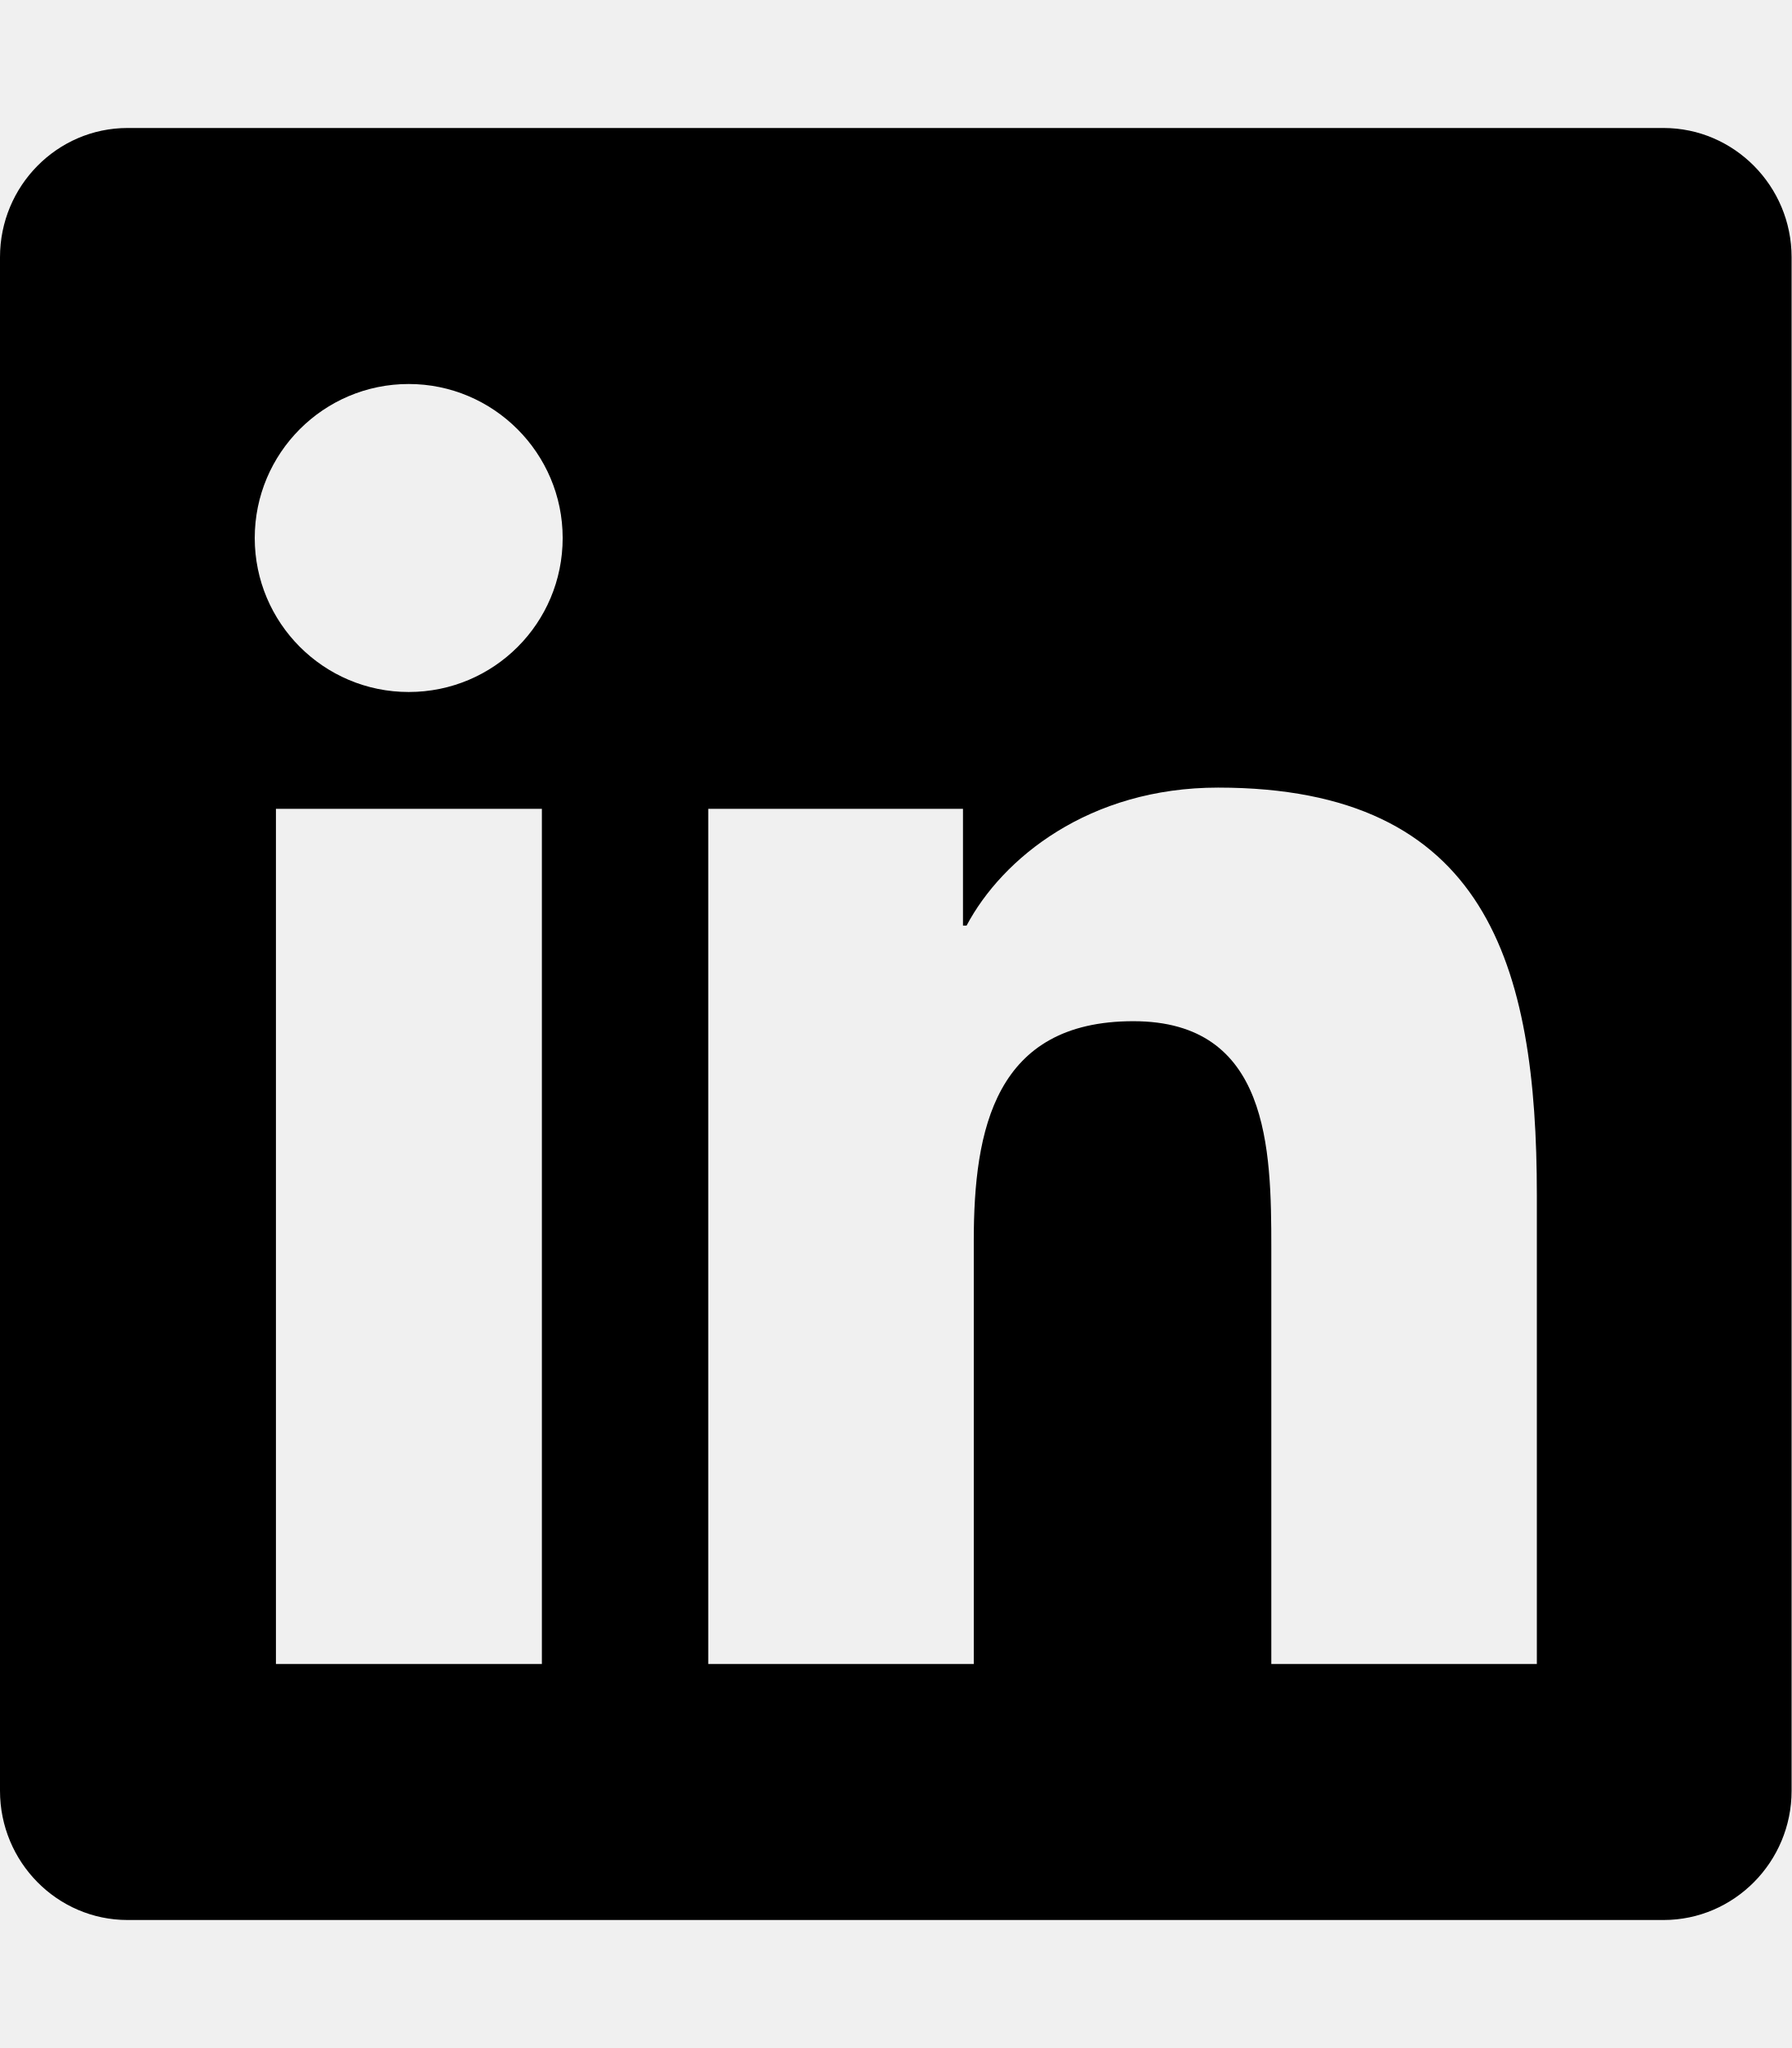
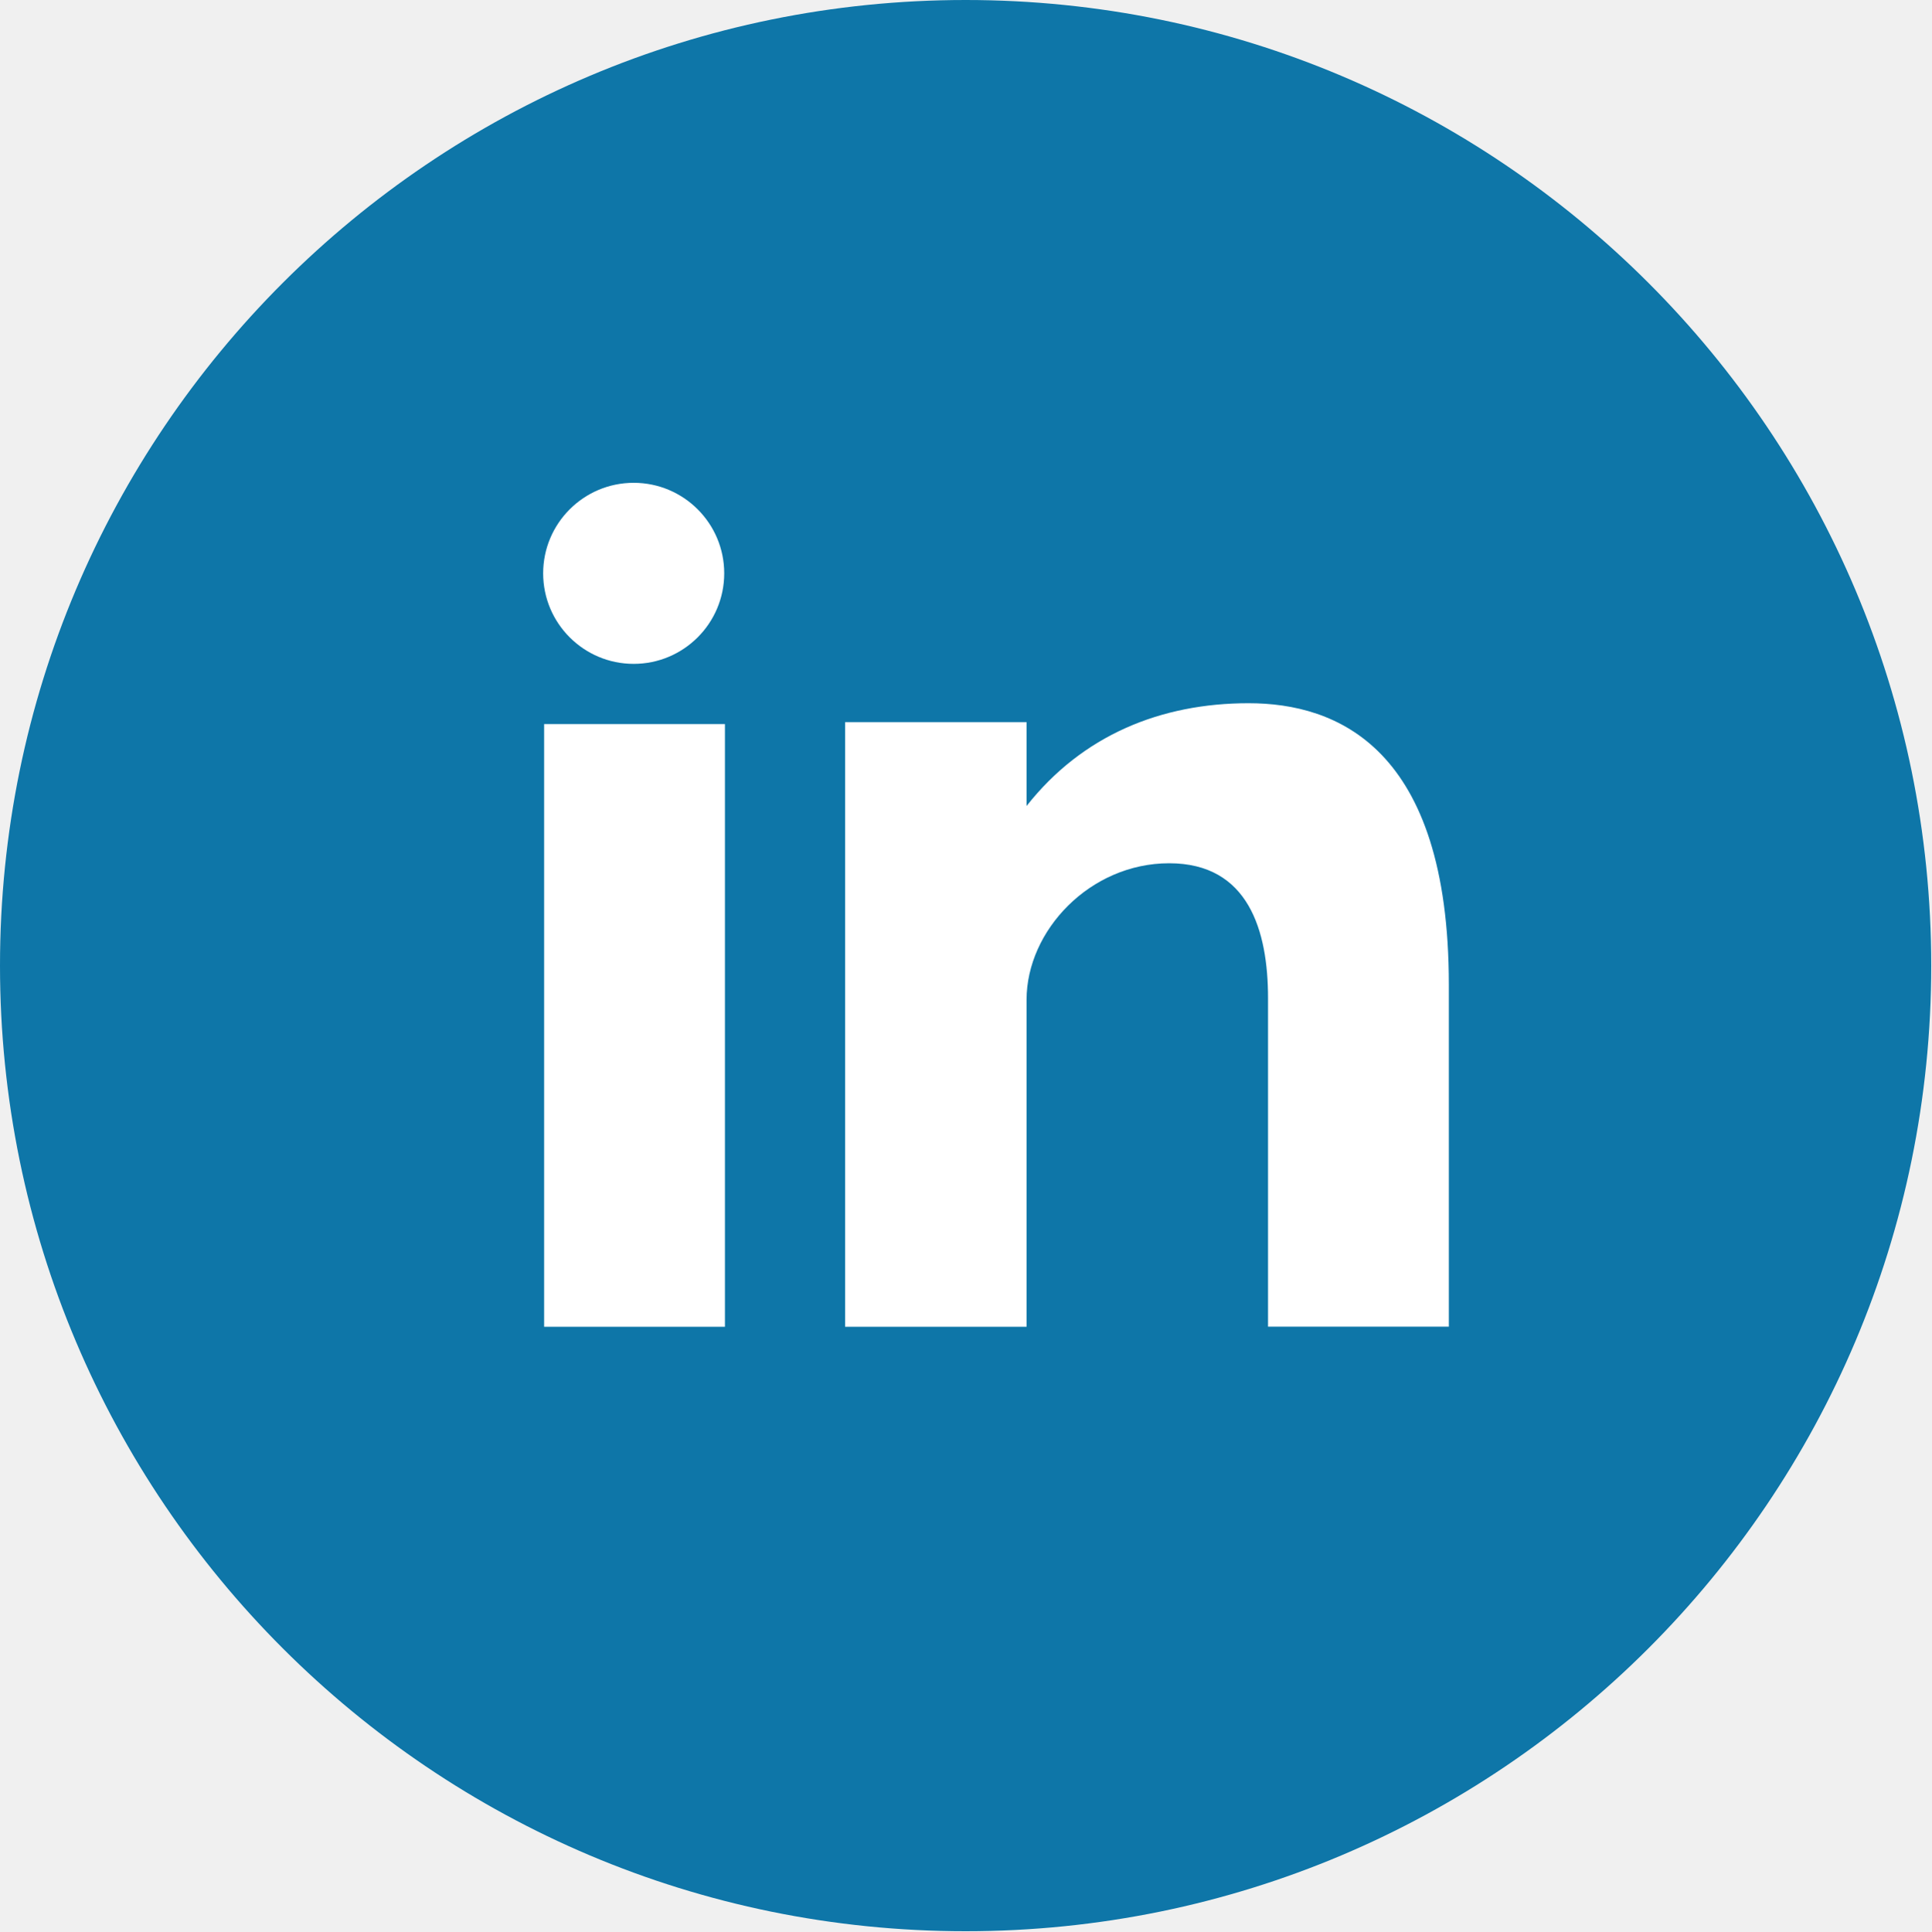
- <svg xmlns="http://www.w3.org/2000/svg" viewBox="0 0 448 512">
-   <path d="M416 32H31.9C14.3 32 0 46.5 0 64.3v383.4C0 465.5 14.3 480 31.9 480H416c17.6 0 32-14.5 32-32.3V64.3c0-17.8-14.4-32.3-32-32.3zM135.4 416H69V202.2h66.5V416zm-33.2-243c-21.3 0-38.5-17.3-38.5-38.5S80.9 96 102.2 96c21.2 0 38.5 17.3 38.5 38.5 0 21.3-17.2 38.5-38.5 38.5zm282.1 243h-66.4V312c0-24.8-.5-56.7-34.5-56.7-34.6 0-39.9 27-39.9 54.9V416h-66.4V202.2h63.7v29.2h.9c8.9-16.8 30.6-34.5 62.9-34.5 67.2 0 79.7 44.3 79.7 101.9V416z" />
+ <svg xmlns="http://www.w3.org/2000/svg" version="1.1" id="Layer_1" x="0px" y="0px" viewBox="0 0 291.319 291.319" style="enable-background:new 0 0 291.319 291.319;" xml:space="preserve">
+   <g>
+     <path style="fill:#0E76A8;" d="M145.659,0c80.45,0,145.66,65.219,145.66,145.66s-65.21,145.659-145.66,145.659S0,226.1,0,145.66   S65.21,0,145.659,0z" />
+     <path style="fill:#FFFFFF;" d="M82.079,200.136h27.275v-90.91H82.079V200.136z M188.338,106.077   c-13.237,0-25.081,4.834-33.483,15.504v-12.654H127.48v91.21h27.375v-49.324c0-10.424,9.55-20.593,21.512-20.593   s14.912,10.169,14.912,20.338v49.57h27.275v-51.6C218.553,112.686,201.584,106.077,188.338,106.077z M95.589,100.141   c7.538,0,13.656-6.118,13.656-13.656S103.127,72.83,95.589,72.83s-13.656,6.118-13.656,13.656S88.051,100.141,95.589,100.141z" />
+   </g>
+   <g>
+ </g>
+   <g>
+ </g>
+   <g>
+ </g>
+   <g>
+ </g>
+   <g>
+ </g>
+   <g>
+ </g>
+   <g>
+ </g>
+   <g>
+ </g>
+   <g>
+ </g>
+   <g>
+ </g>
+   <g>
+ </g>
+   <g>
+ </g>
+   <g>
+ </g>
+   <g>
+ </g>
+   <g>
+ </g>
</svg>
